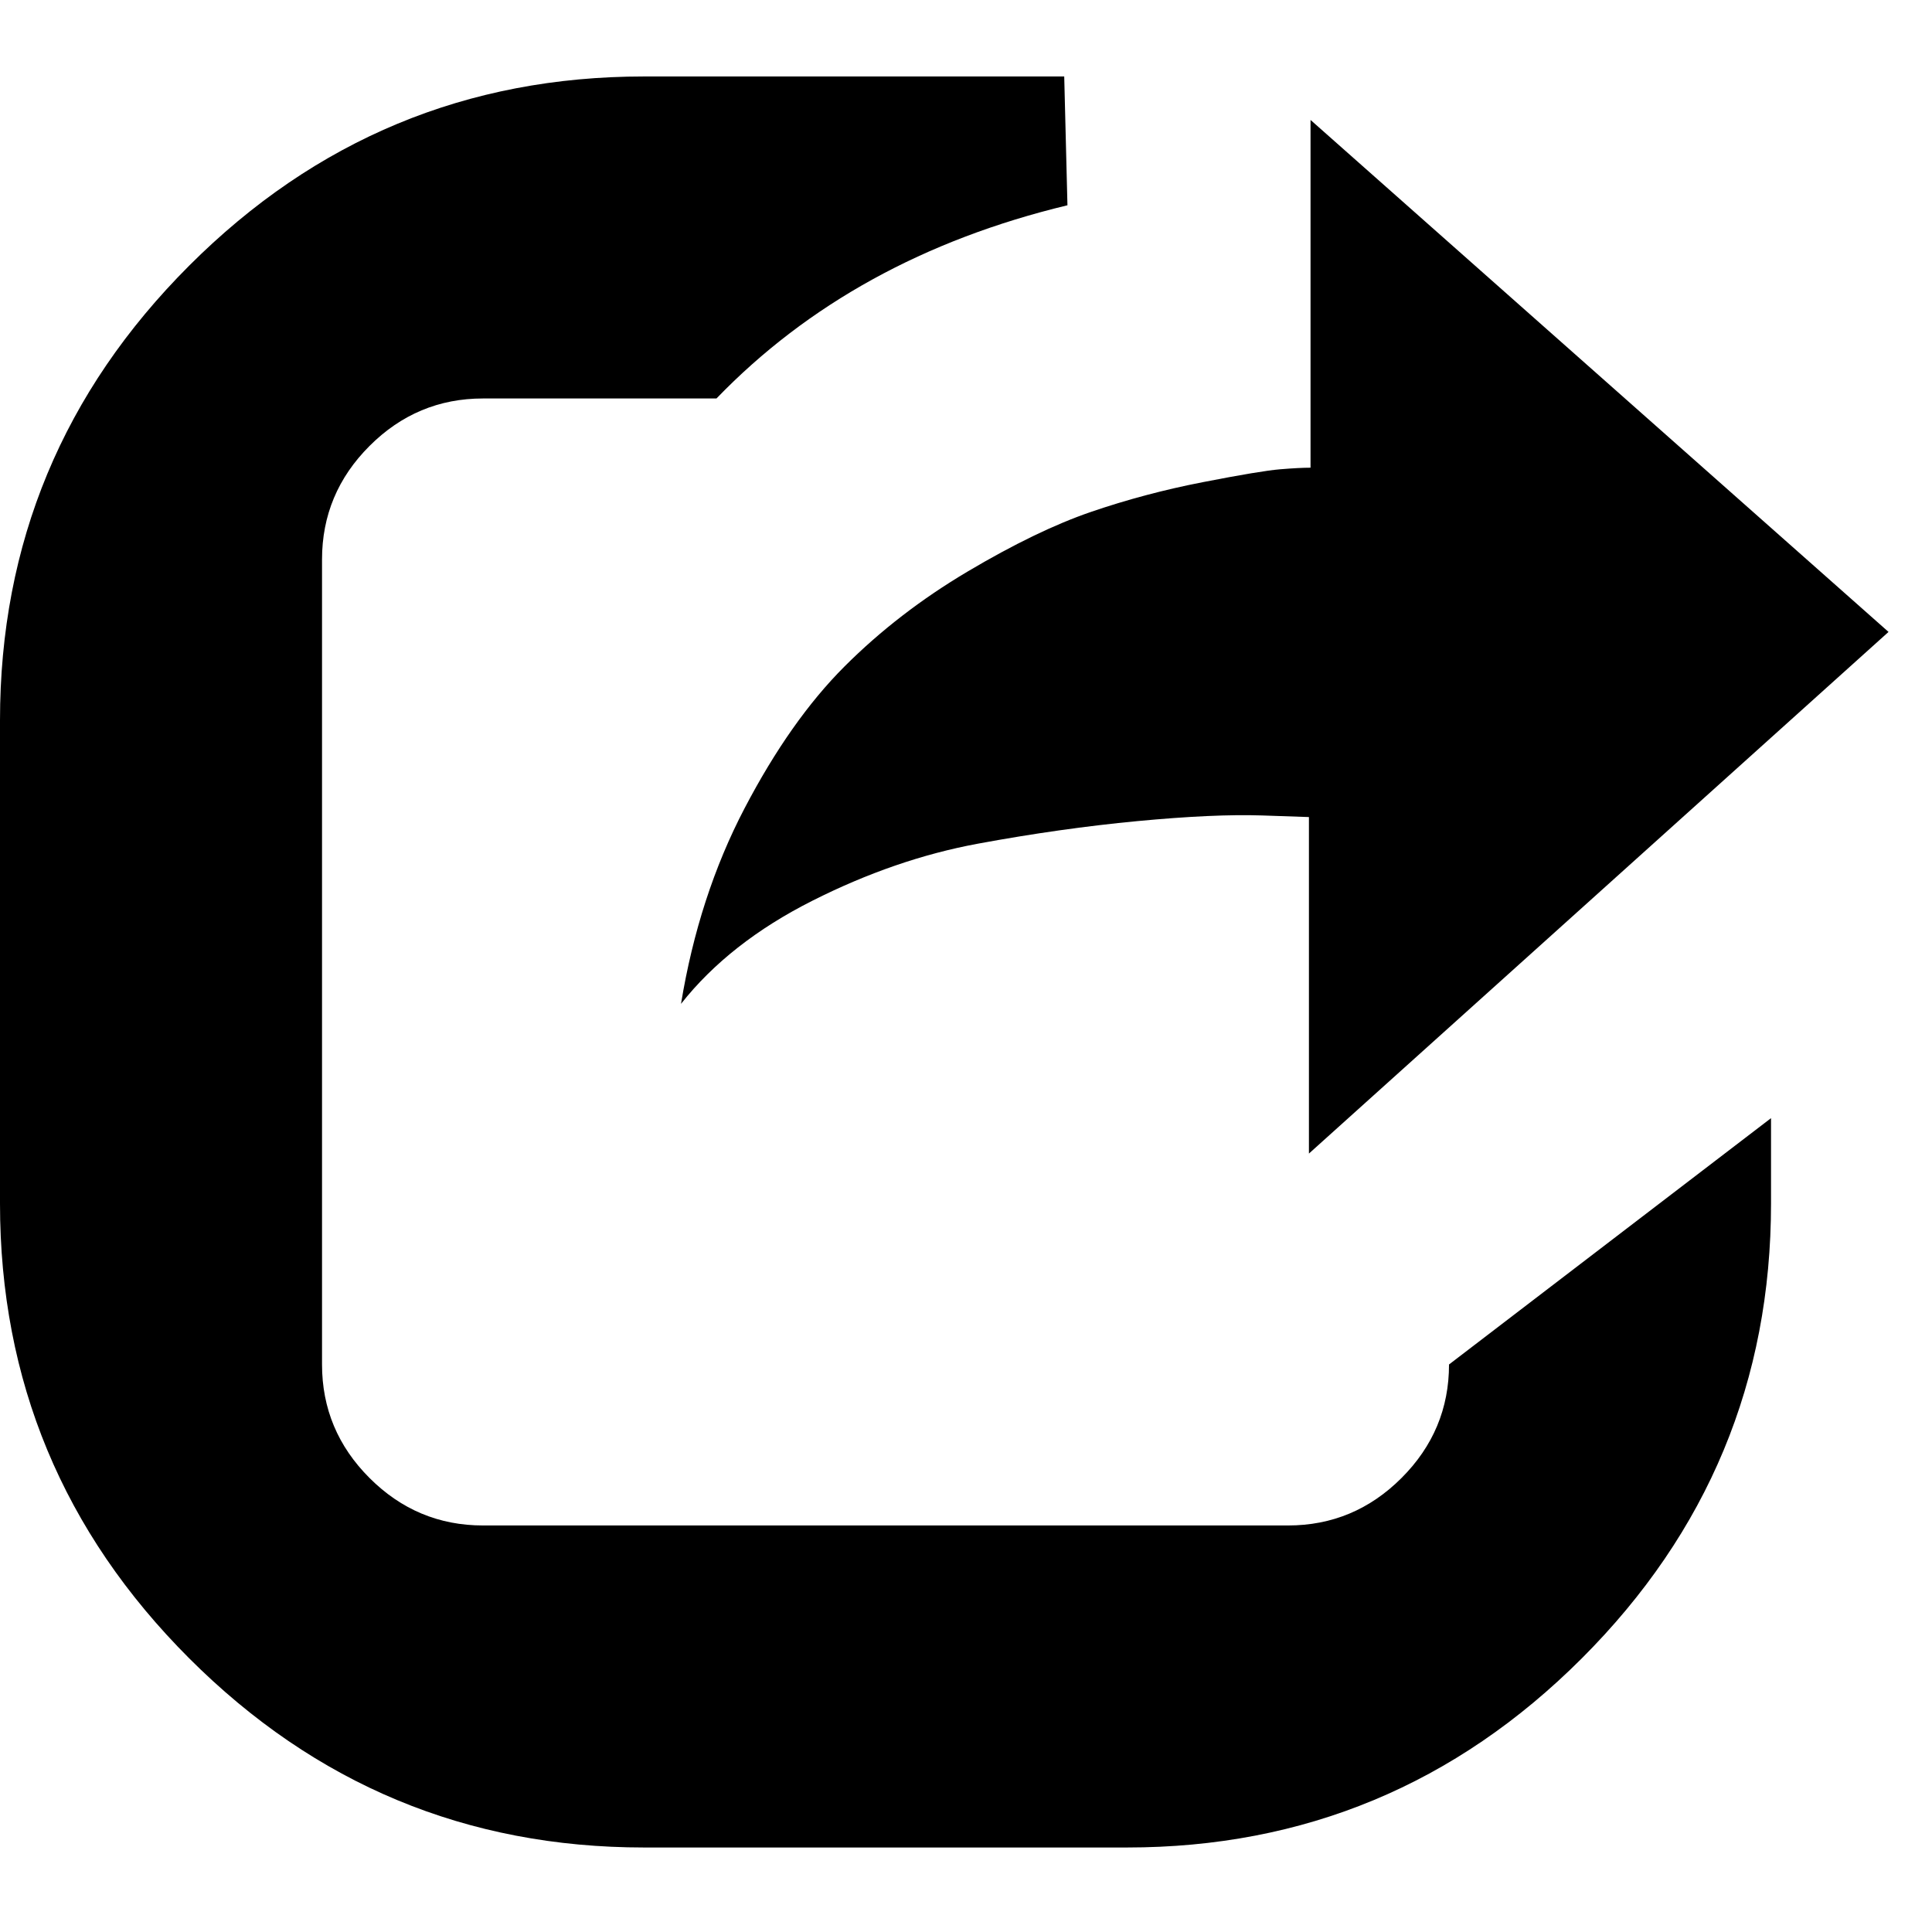
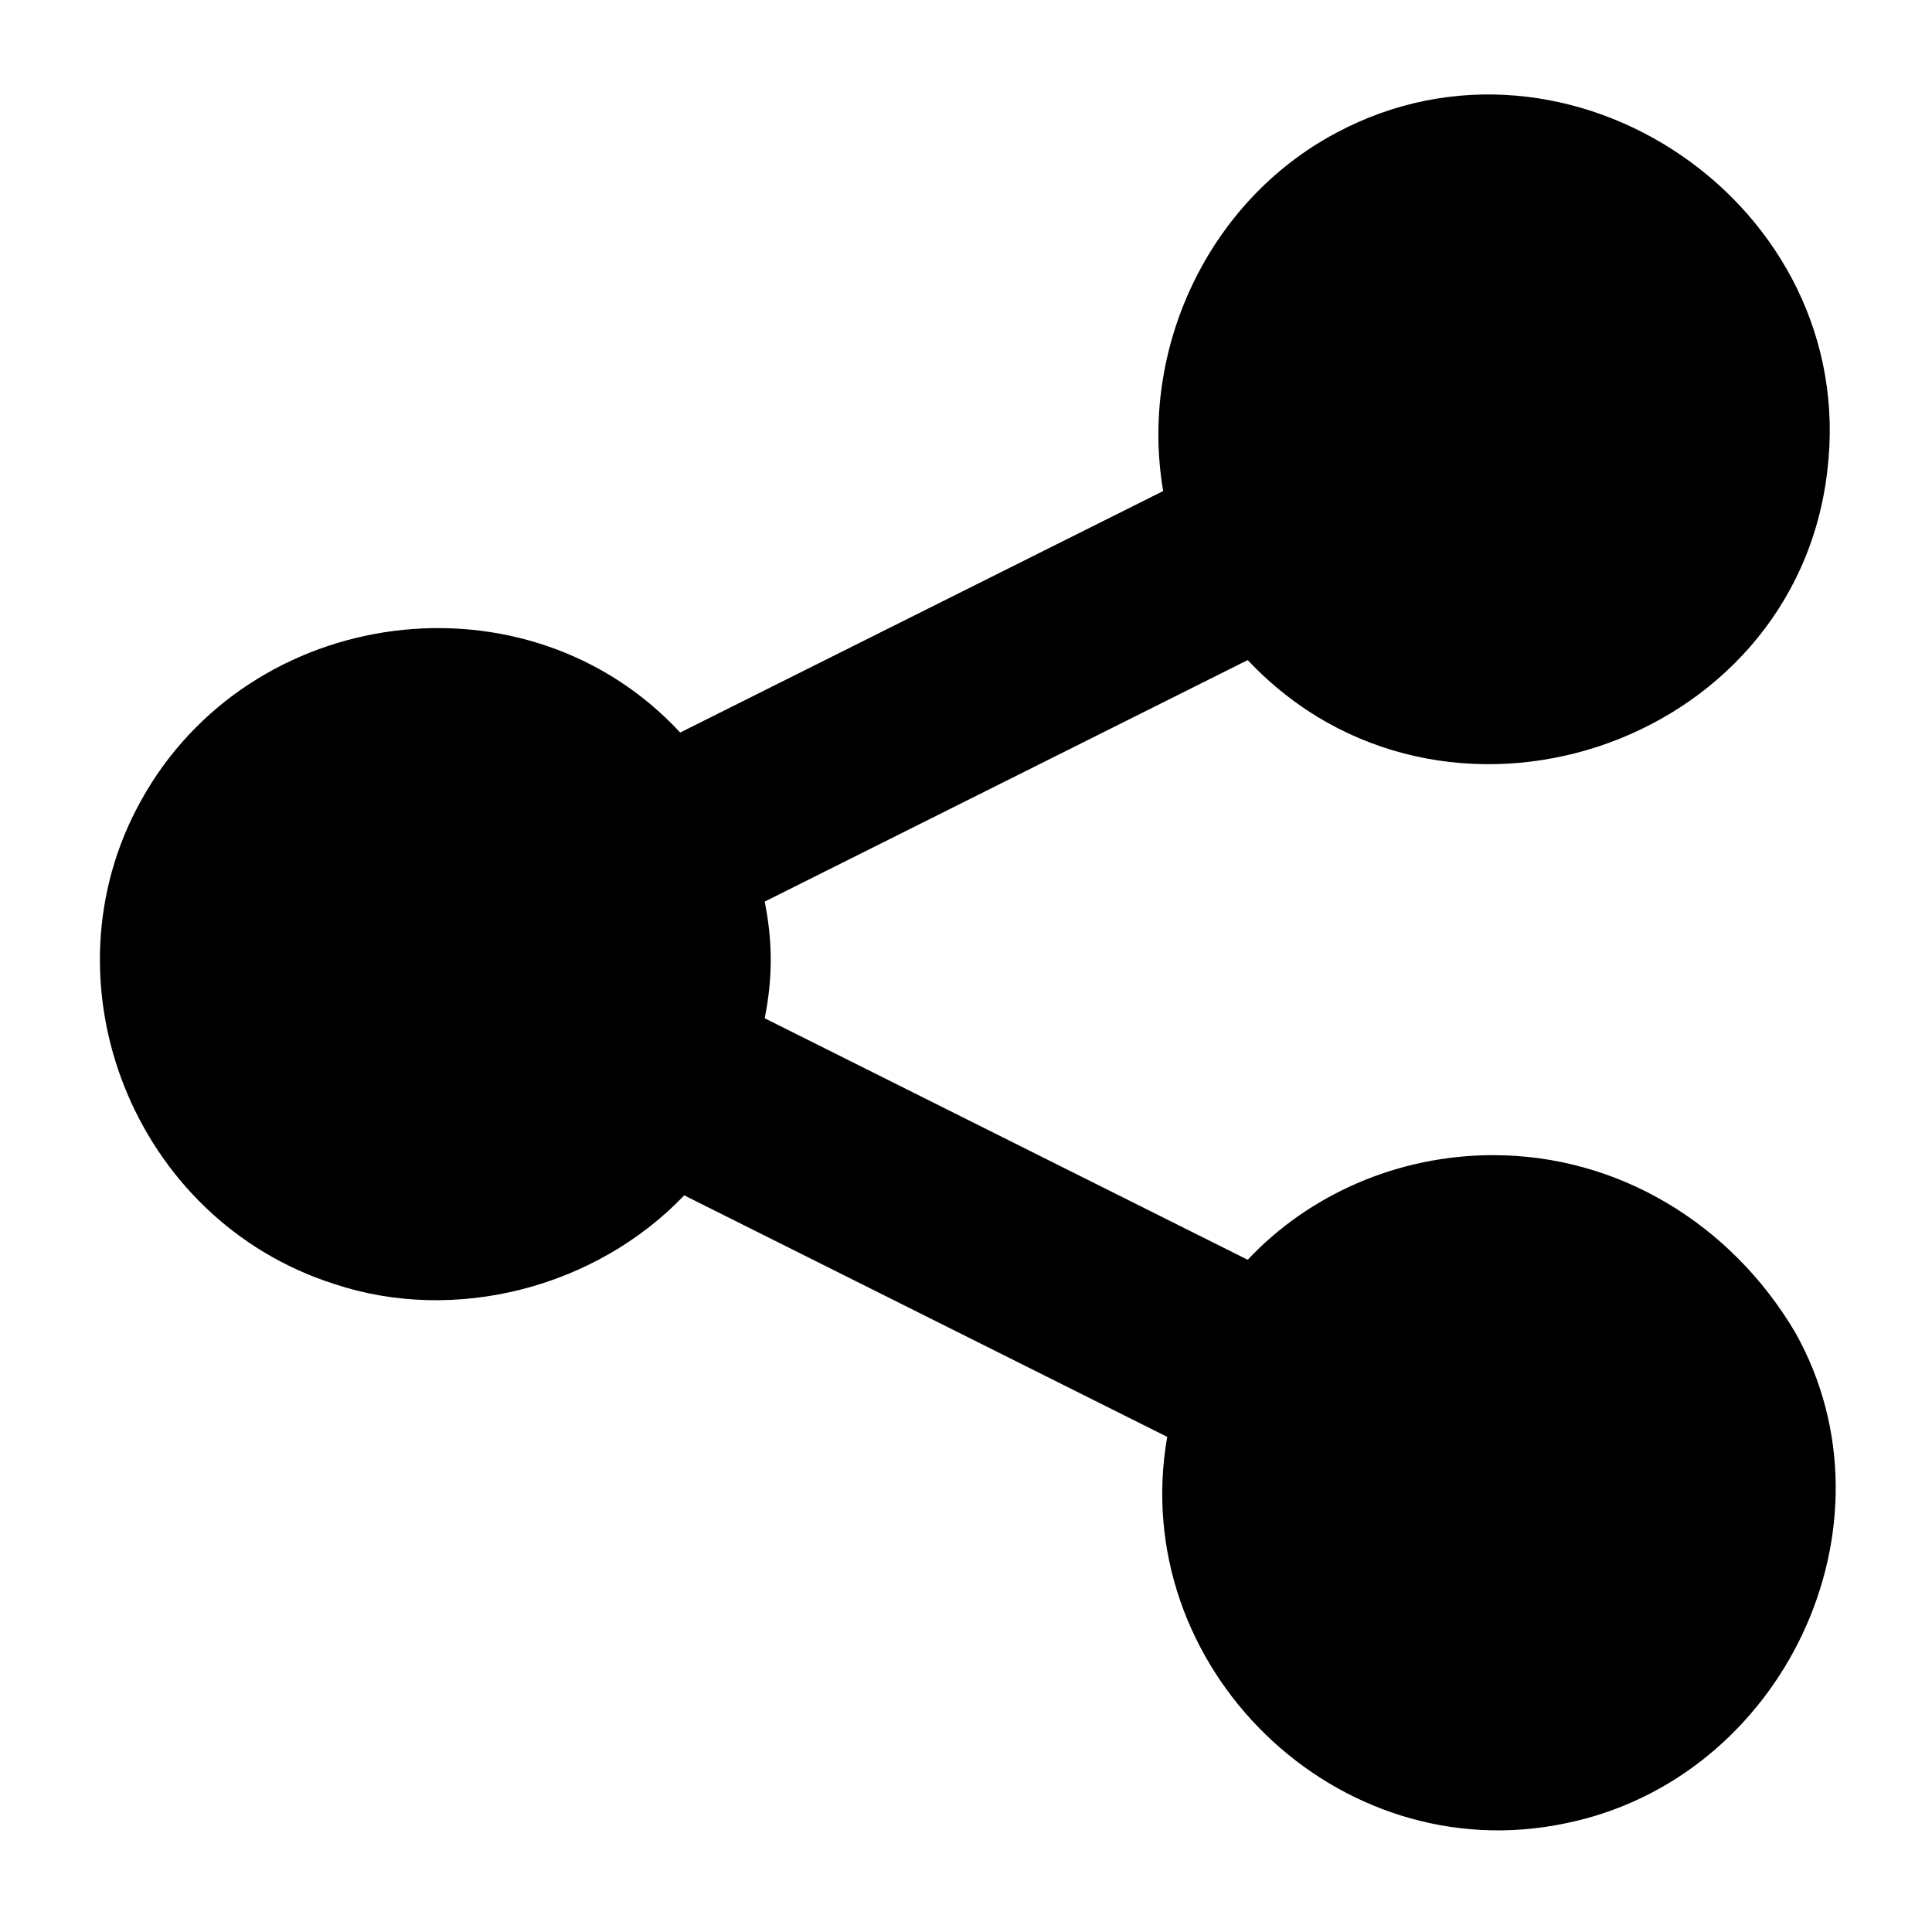
- <svg xmlns="http://www.w3.org/2000/svg" version="1.1" width="100" height="100" viewBox="0 0 100 100">
-   <g>
- </g>
-   <path d="M0 62.292v-25q0-13.75 9.792-23.542t23.542-9.792h21.75l0.167 6.667q-11.083 2.667-18.167 10h-12.083q-3.417 0-5.875 2.458t-2.458 5.875v41.667q0 3.417 2.458 5.875t5.875 2.458h41.667q3.417 0 5.875-2.458t2.458-5.875l16.667-12.75v4.417q0 13.75-9.792 23.542t-23.542 9.792h-25q-13.75 0-23.542-9.792t-9.792-23.542zM35.25 51.958q2.5-3.167 6.792-5.333t8.583-2.958 8.25-1.167 6.458-0.292l2.417 0.083v17.417l30-27-29.917-26.5v18q-0.583 0-1.583 0.083t-4 0.667-5.792 1.542-6.375 3.083-6.375 4.917-5.167 7.333-3.292 10.125z" fill="#000000" />
+ <svg xmlns="http://www.w3.org/2000/svg" version="1.1" width="32" height="32" viewBox="0 0 32 32">
+   <path d="M24.733 19.133c-1.6 0-3.067 0.667-4.067 1.733l-8-4c0.133-0.667 0.133-1.267 0-1.933l8-4c3.2 3.4 9.067 1.467 9.6-3.133 0.533-4.4-4.267-7.667-8.133-5.6-2.133 1.133-3.267 3.6-2.867 5.933l-8 4c-2.533-2.733-7.133-2.133-8.933 1.133-1.667 3-0.133 6.933 3.2 8 2 0.667 4.333 0.067 5.8-1.467l8 4c-0.667 3.8 2.8 7.2 6.6 6.4 3.6-0.733 5.6-4.933 3.8-8.133-1.067-1.8-2.933-2.933-5-2.933z" />
</svg>
